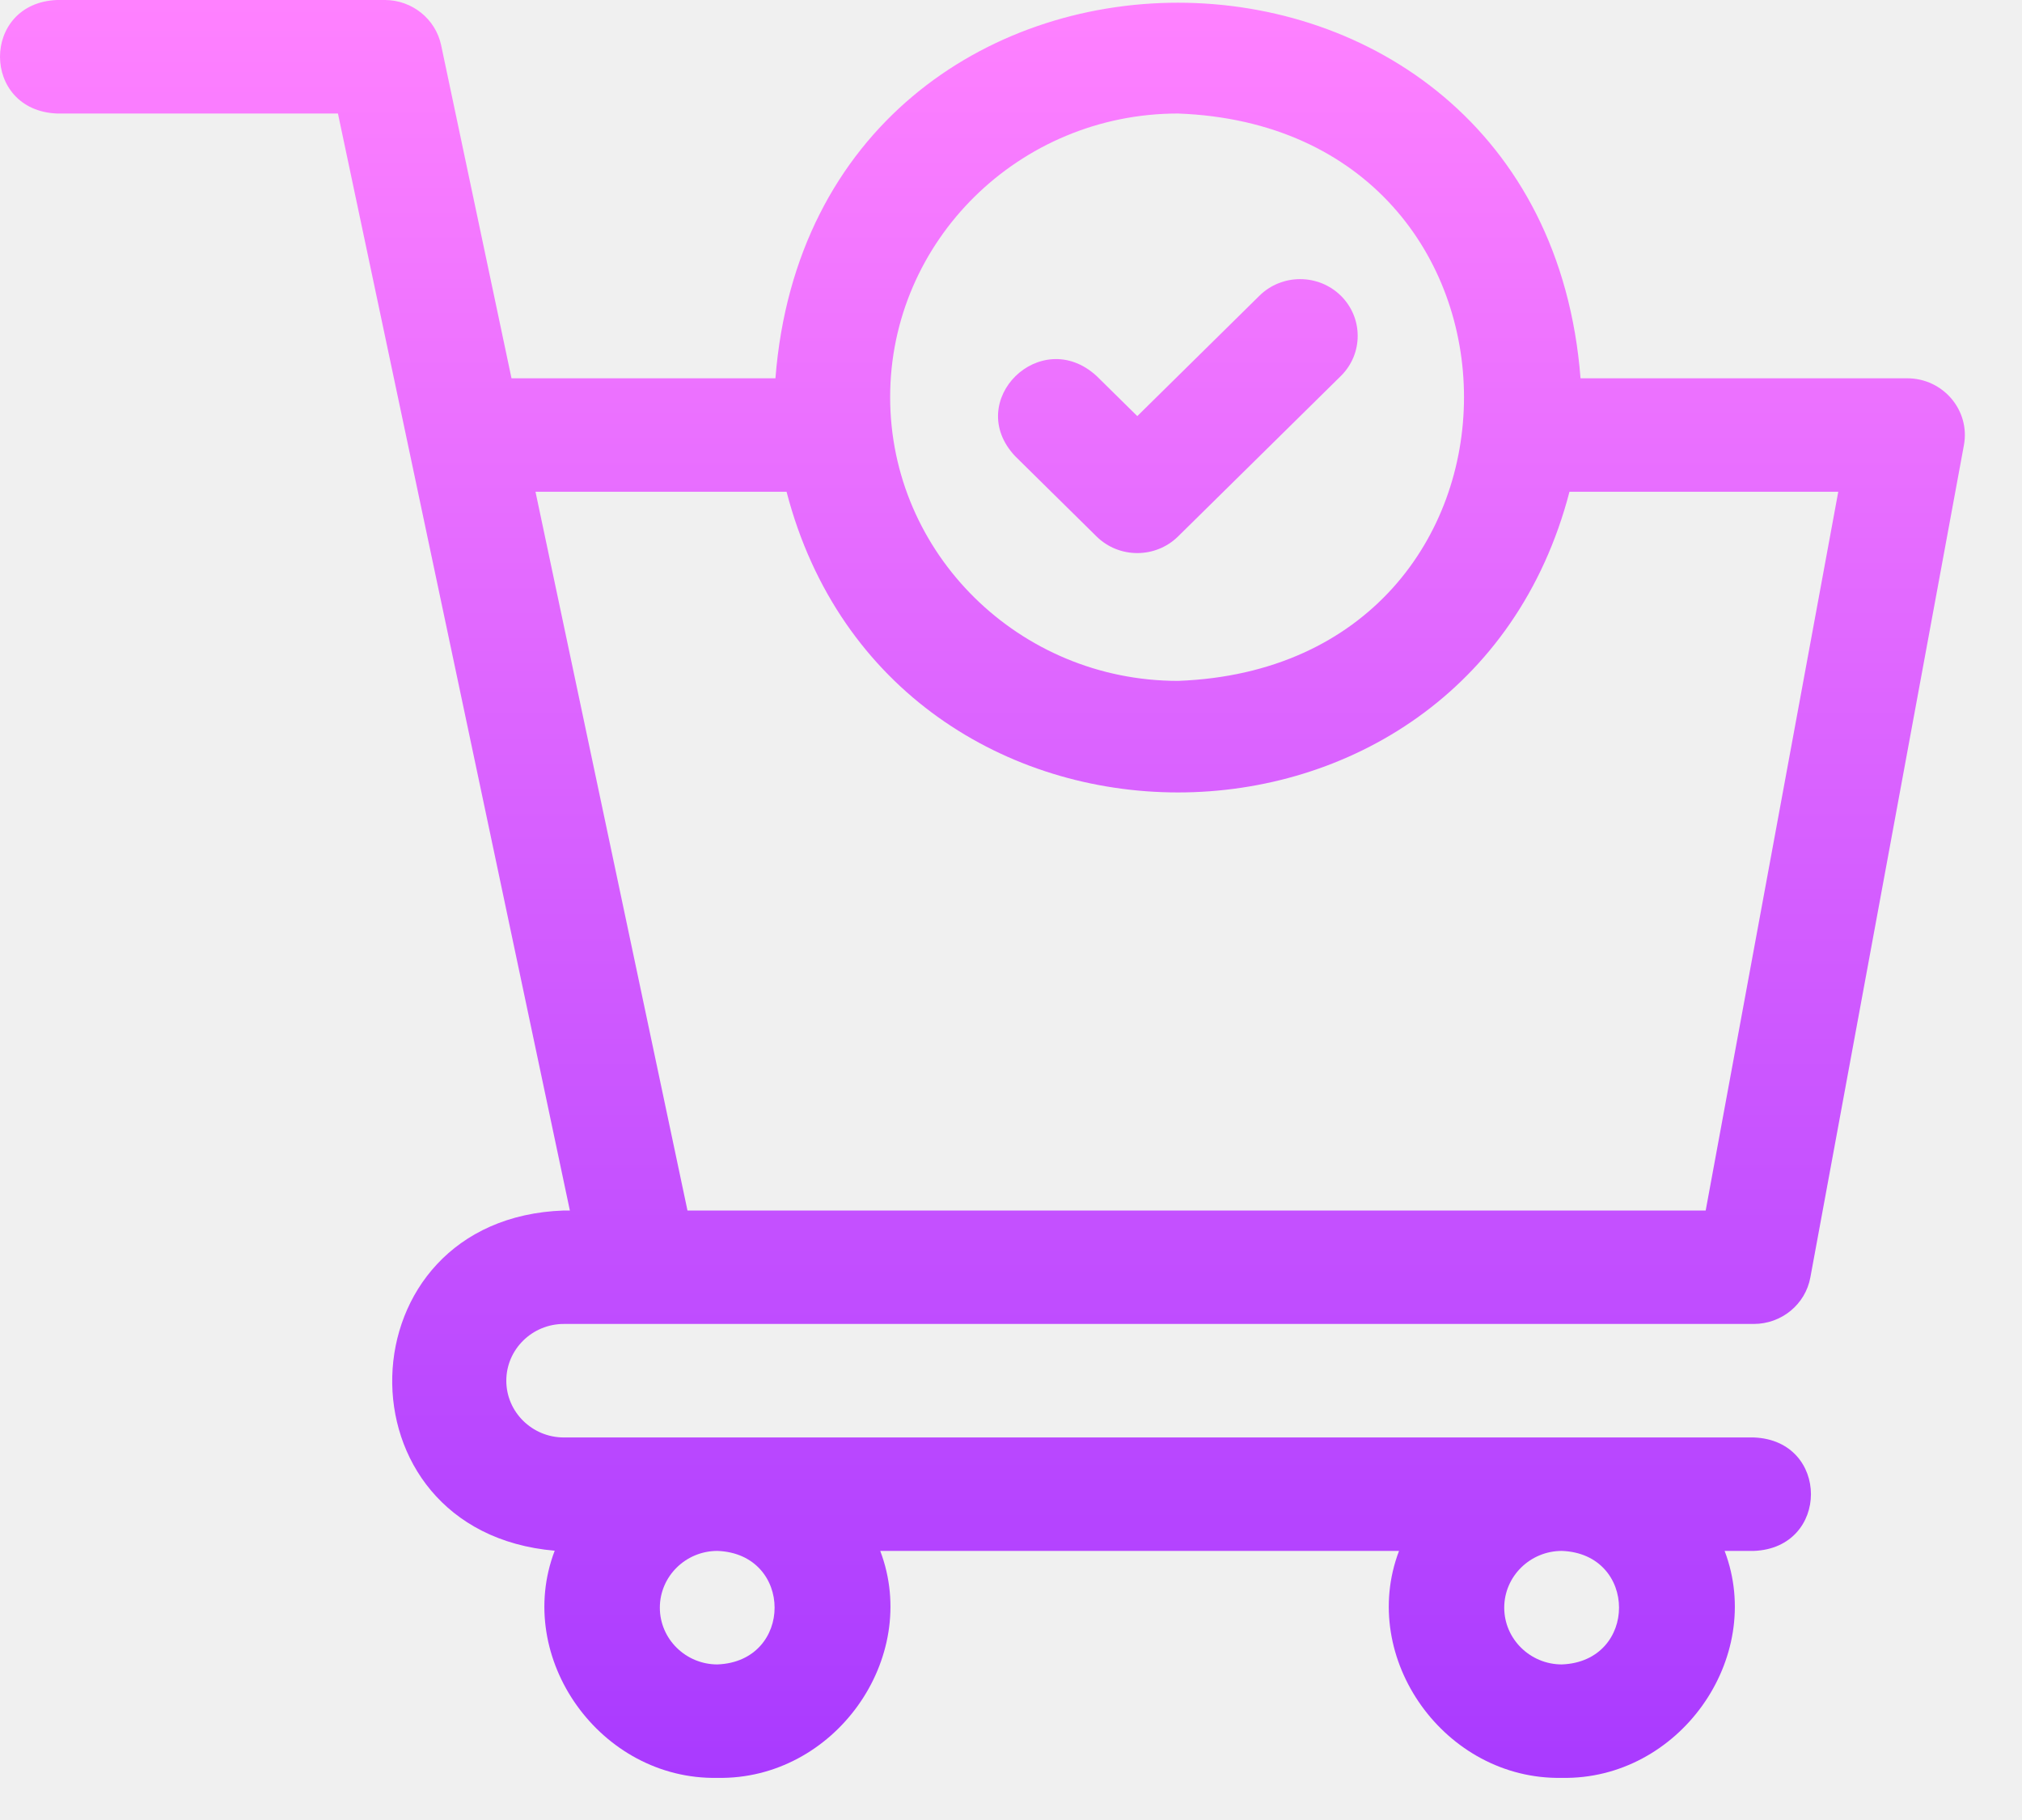
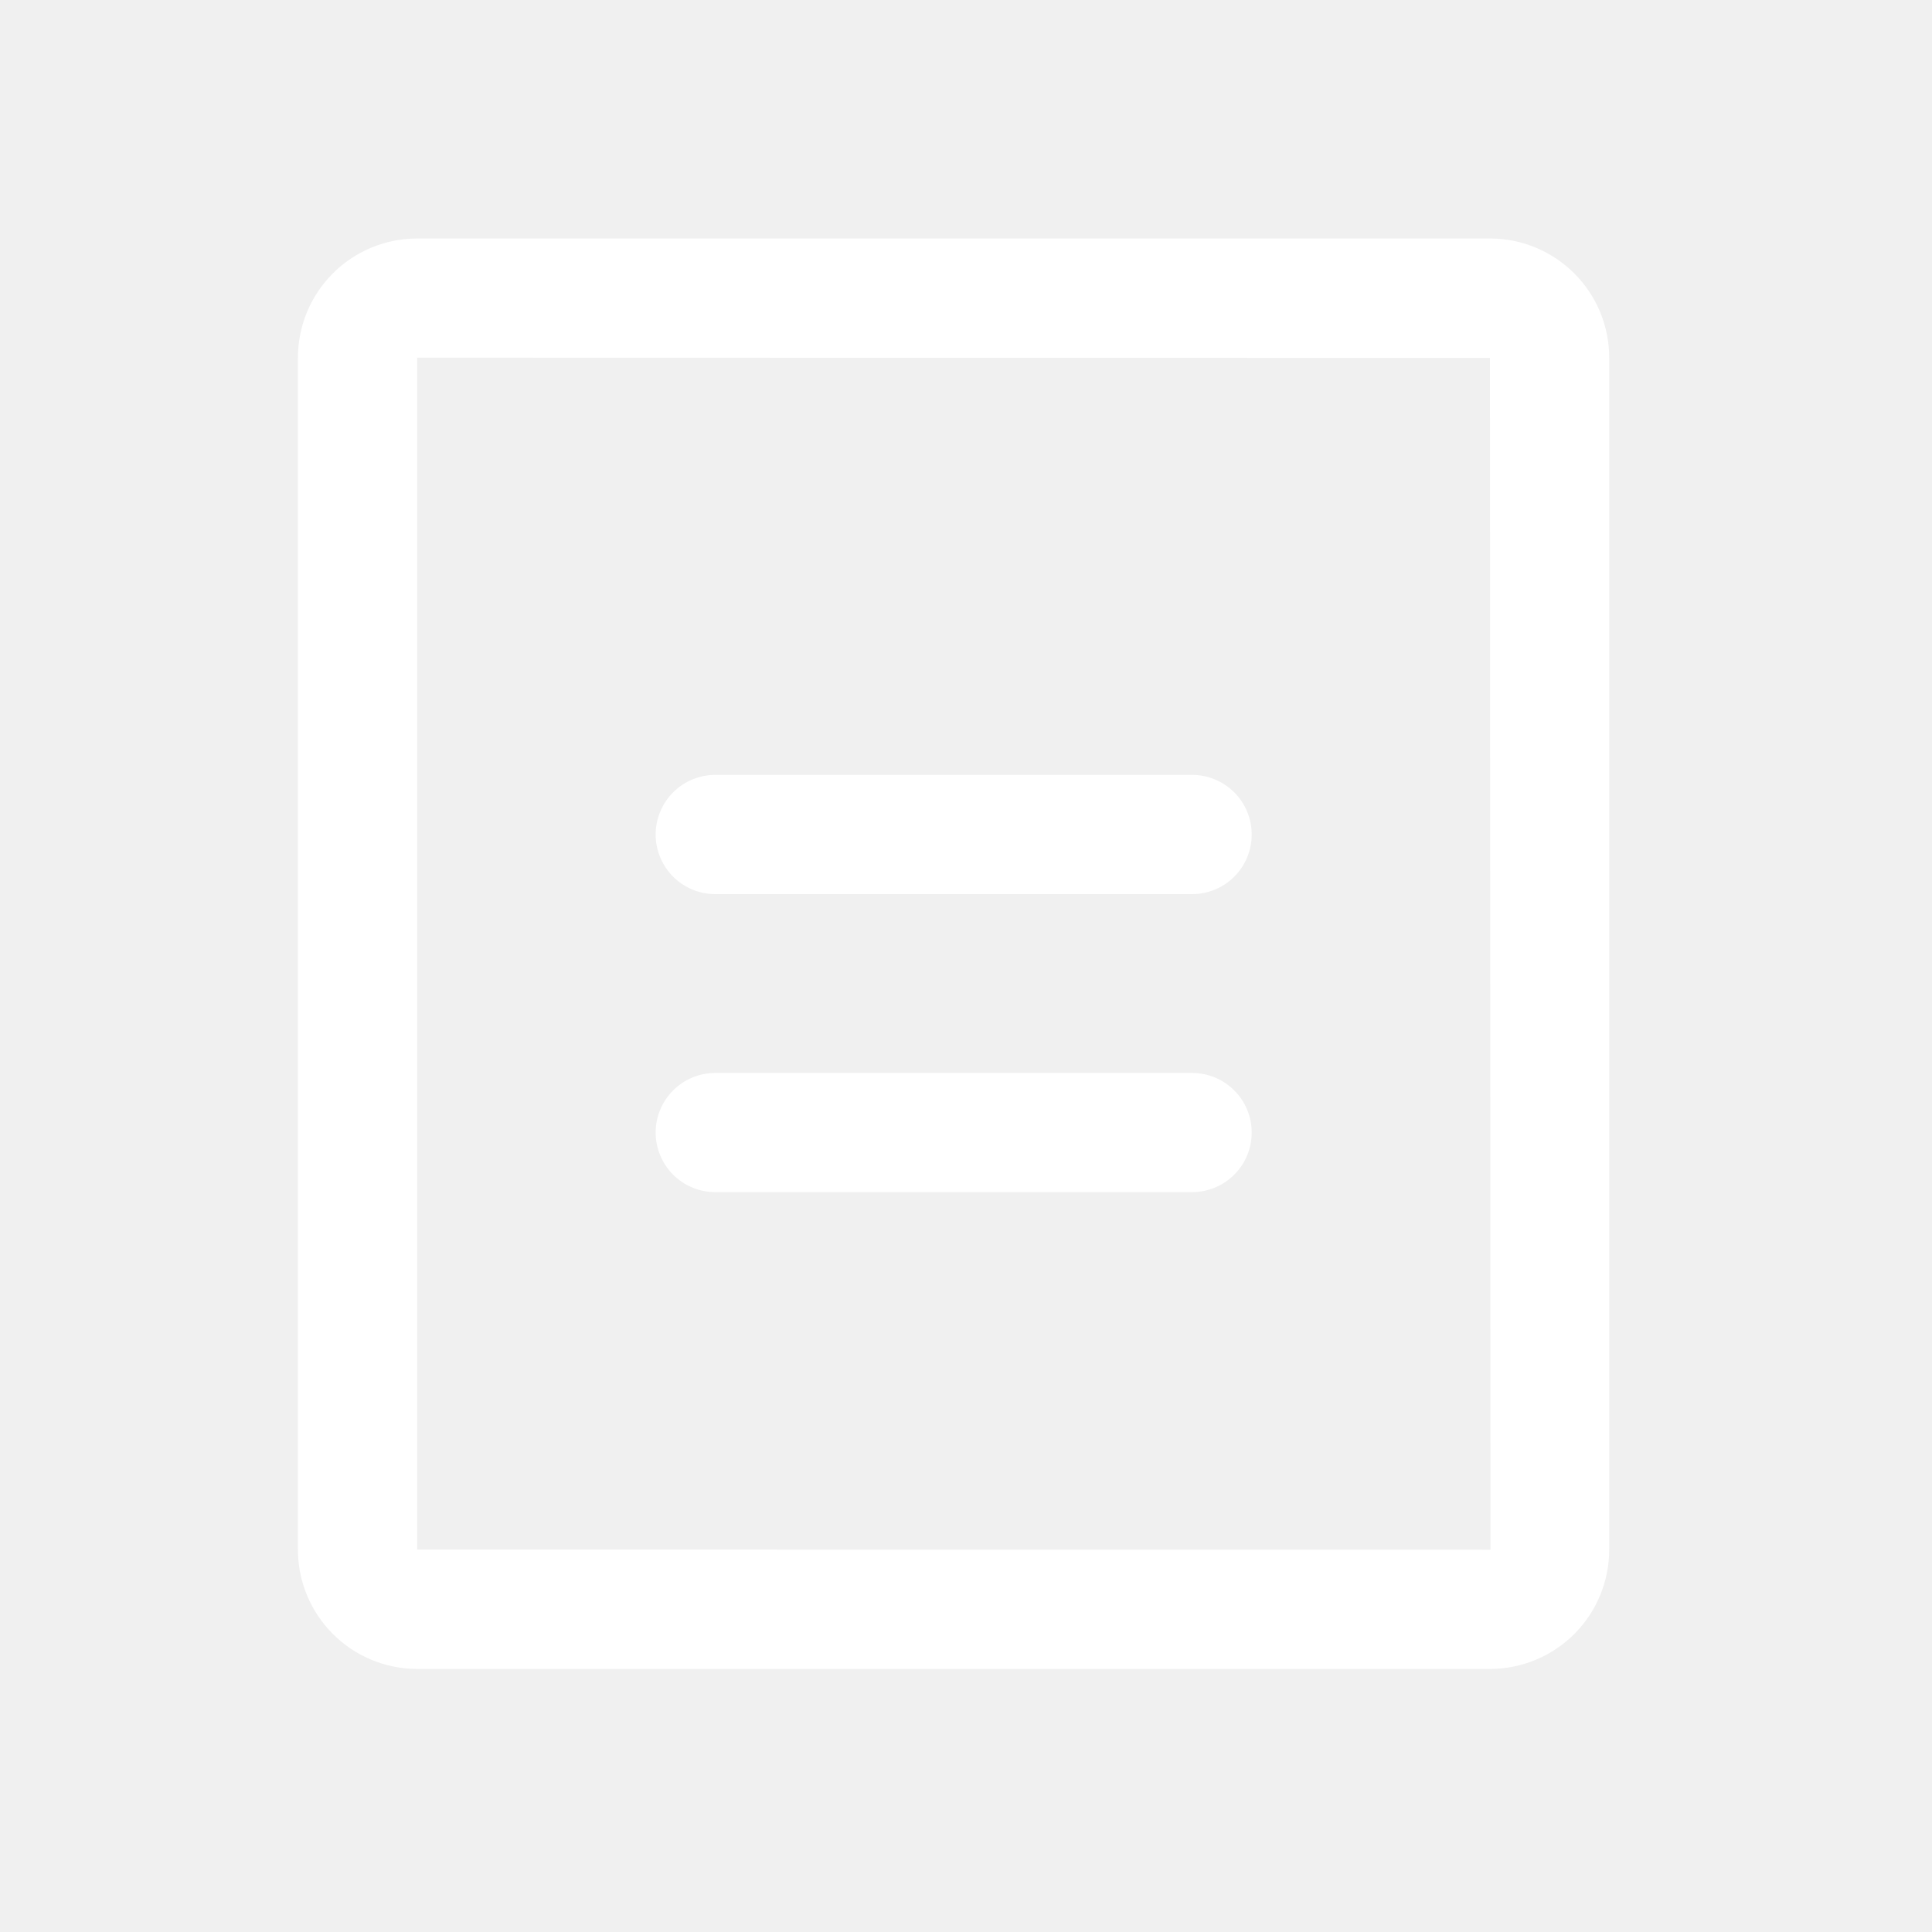
- <svg xmlns="http://www.w3.org/2000/svg" width="30" height="27" viewBox="0 0 30 27" fill="none">
-   <path d="M15.062 6.768C14.291 5.95 15.44 4.818 16.27 5.578L16.874 6.173L18.686 4.387C19.019 4.059 19.56 4.059 19.894 4.387C20.227 4.716 20.227 5.249 19.894 5.578L17.478 7.959C17.144 8.287 16.603 8.287 16.27 7.959L15.062 6.768ZM7.512 20.483C7.512 20.947 7.895 21.325 8.366 21.325H26.02C27.152 21.366 27.151 22.967 26.02 23.008H25.588C26.193 24.602 24.907 26.408 23.173 26.375C21.438 26.408 20.151 24.602 20.757 23.008H13.06C13.665 24.602 12.379 26.408 10.644 26.375C8.908 26.408 7.621 24.599 8.23 23.005C4.935 22.72 5.053 18.072 8.366 17.958H8.455L5.014 1.684H0.849C-0.283 1.642 -0.283 0.041 0.849 0H5.708C6.113 0 6.462 0.28 6.545 0.67L7.589 5.612H11.505C12.089 -1.82 22.869 -1.814 23.45 5.612H28.297C28.83 5.612 29.234 6.088 29.138 6.605L26.86 18.95C26.787 19.35 26.433 19.641 26.02 19.641H8.366C7.895 19.641 7.512 20.019 7.512 20.483ZM13.207 5.892C13.207 8.213 15.123 10.101 17.478 10.101C23.136 9.89 23.135 1.894 17.478 1.684C15.123 1.684 13.207 3.572 13.207 5.892ZM10.2 17.958H25.307L27.274 7.295H23.286C21.738 13.245 13.215 13.241 11.67 7.295H7.945L10.2 17.958ZM22.318 23.85C22.318 24.314 22.702 24.692 23.173 24.692C24.304 24.649 24.304 23.05 23.173 23.008C22.702 23.008 22.318 23.386 22.318 23.85ZM9.79 23.85C9.79 24.314 10.173 24.692 10.644 24.692C11.776 24.649 11.775 23.05 10.644 23.008C10.173 23.008 9.79 23.386 9.79 23.85Z" fill="url(#paint0_linear_1_1336)" />
+ <svg xmlns="http://www.w3.org/2000/svg" width="25" height="25" viewBox="0 0 25 25" fill="none">
+   <g clip-path="url(#clip0_180_882)">
+     <path d="M5.398 20.052V4.631L5.392 4.628L19.28 4.631L19.287 20.053L5.398 20.052ZM19.287 3.086H5.392C4.983 3.088 4.592 3.251 4.304 3.541C4.016 3.83 3.855 4.222 3.855 4.631V20.052C3.855 20.46 4.017 20.852 4.305 21.141C4.593 21.431 4.984 21.594 5.392 21.596H19.287C19.695 21.594 20.086 21.431 20.374 21.141C20.662 20.852 20.823 20.46 20.823 20.052V4.631C20.824 4.222 20.662 3.83 20.374 3.541C20.086 3.251 19.695 3.088 19.287 3.086Z" fill="white" />
+     <path d="M15.426 10.027H9.256C9.051 10.027 8.855 10.109 8.71 10.253C8.566 10.398 8.484 10.594 8.484 10.799C8.484 11.003 8.566 11.199 8.71 11.344C8.855 11.489 9.051 11.57 9.256 11.57H15.426C15.63 11.57 15.826 11.489 15.971 11.344C16.116 11.199 16.197 11.003 16.197 10.799C16.197 10.594 16.116 10.398 15.971 10.253C15.826 10.109 15.63 10.027 15.426 10.027ZM15.426 13.884H9.256C9.051 13.884 8.855 13.965 8.71 14.11C8.566 14.254 8.484 14.45 8.484 14.655C8.484 14.859 8.566 15.056 8.71 15.2C8.855 15.345 9.051 15.426 9.256 15.426H15.426C15.63 15.426 15.826 15.345 15.971 15.2C16.116 15.056 16.197 14.859 16.197 14.655C16.197 14.45 16.116 14.254 15.971 14.11C15.826 13.965 15.63 13.884 15.426 13.884Z" fill="white" />
+   </g>
  <defs>
-     <linearGradient id="paint0_linear_1_1336" x1="14.576" y1="26.376" x2="14.576" y2="5.65962e-05" gradientUnits="userSpaceOnUse">
-       <stop stop-color="#A93AFF" />
-       <stop offset="1" stop-color="#FF81FF" />
-     </linearGradient>
+     <clipPath id="clip0_180_882">
+       <rect width="24.68" height="24.68" fill="white" />
+     </clipPath>
  </defs>
</svg>
